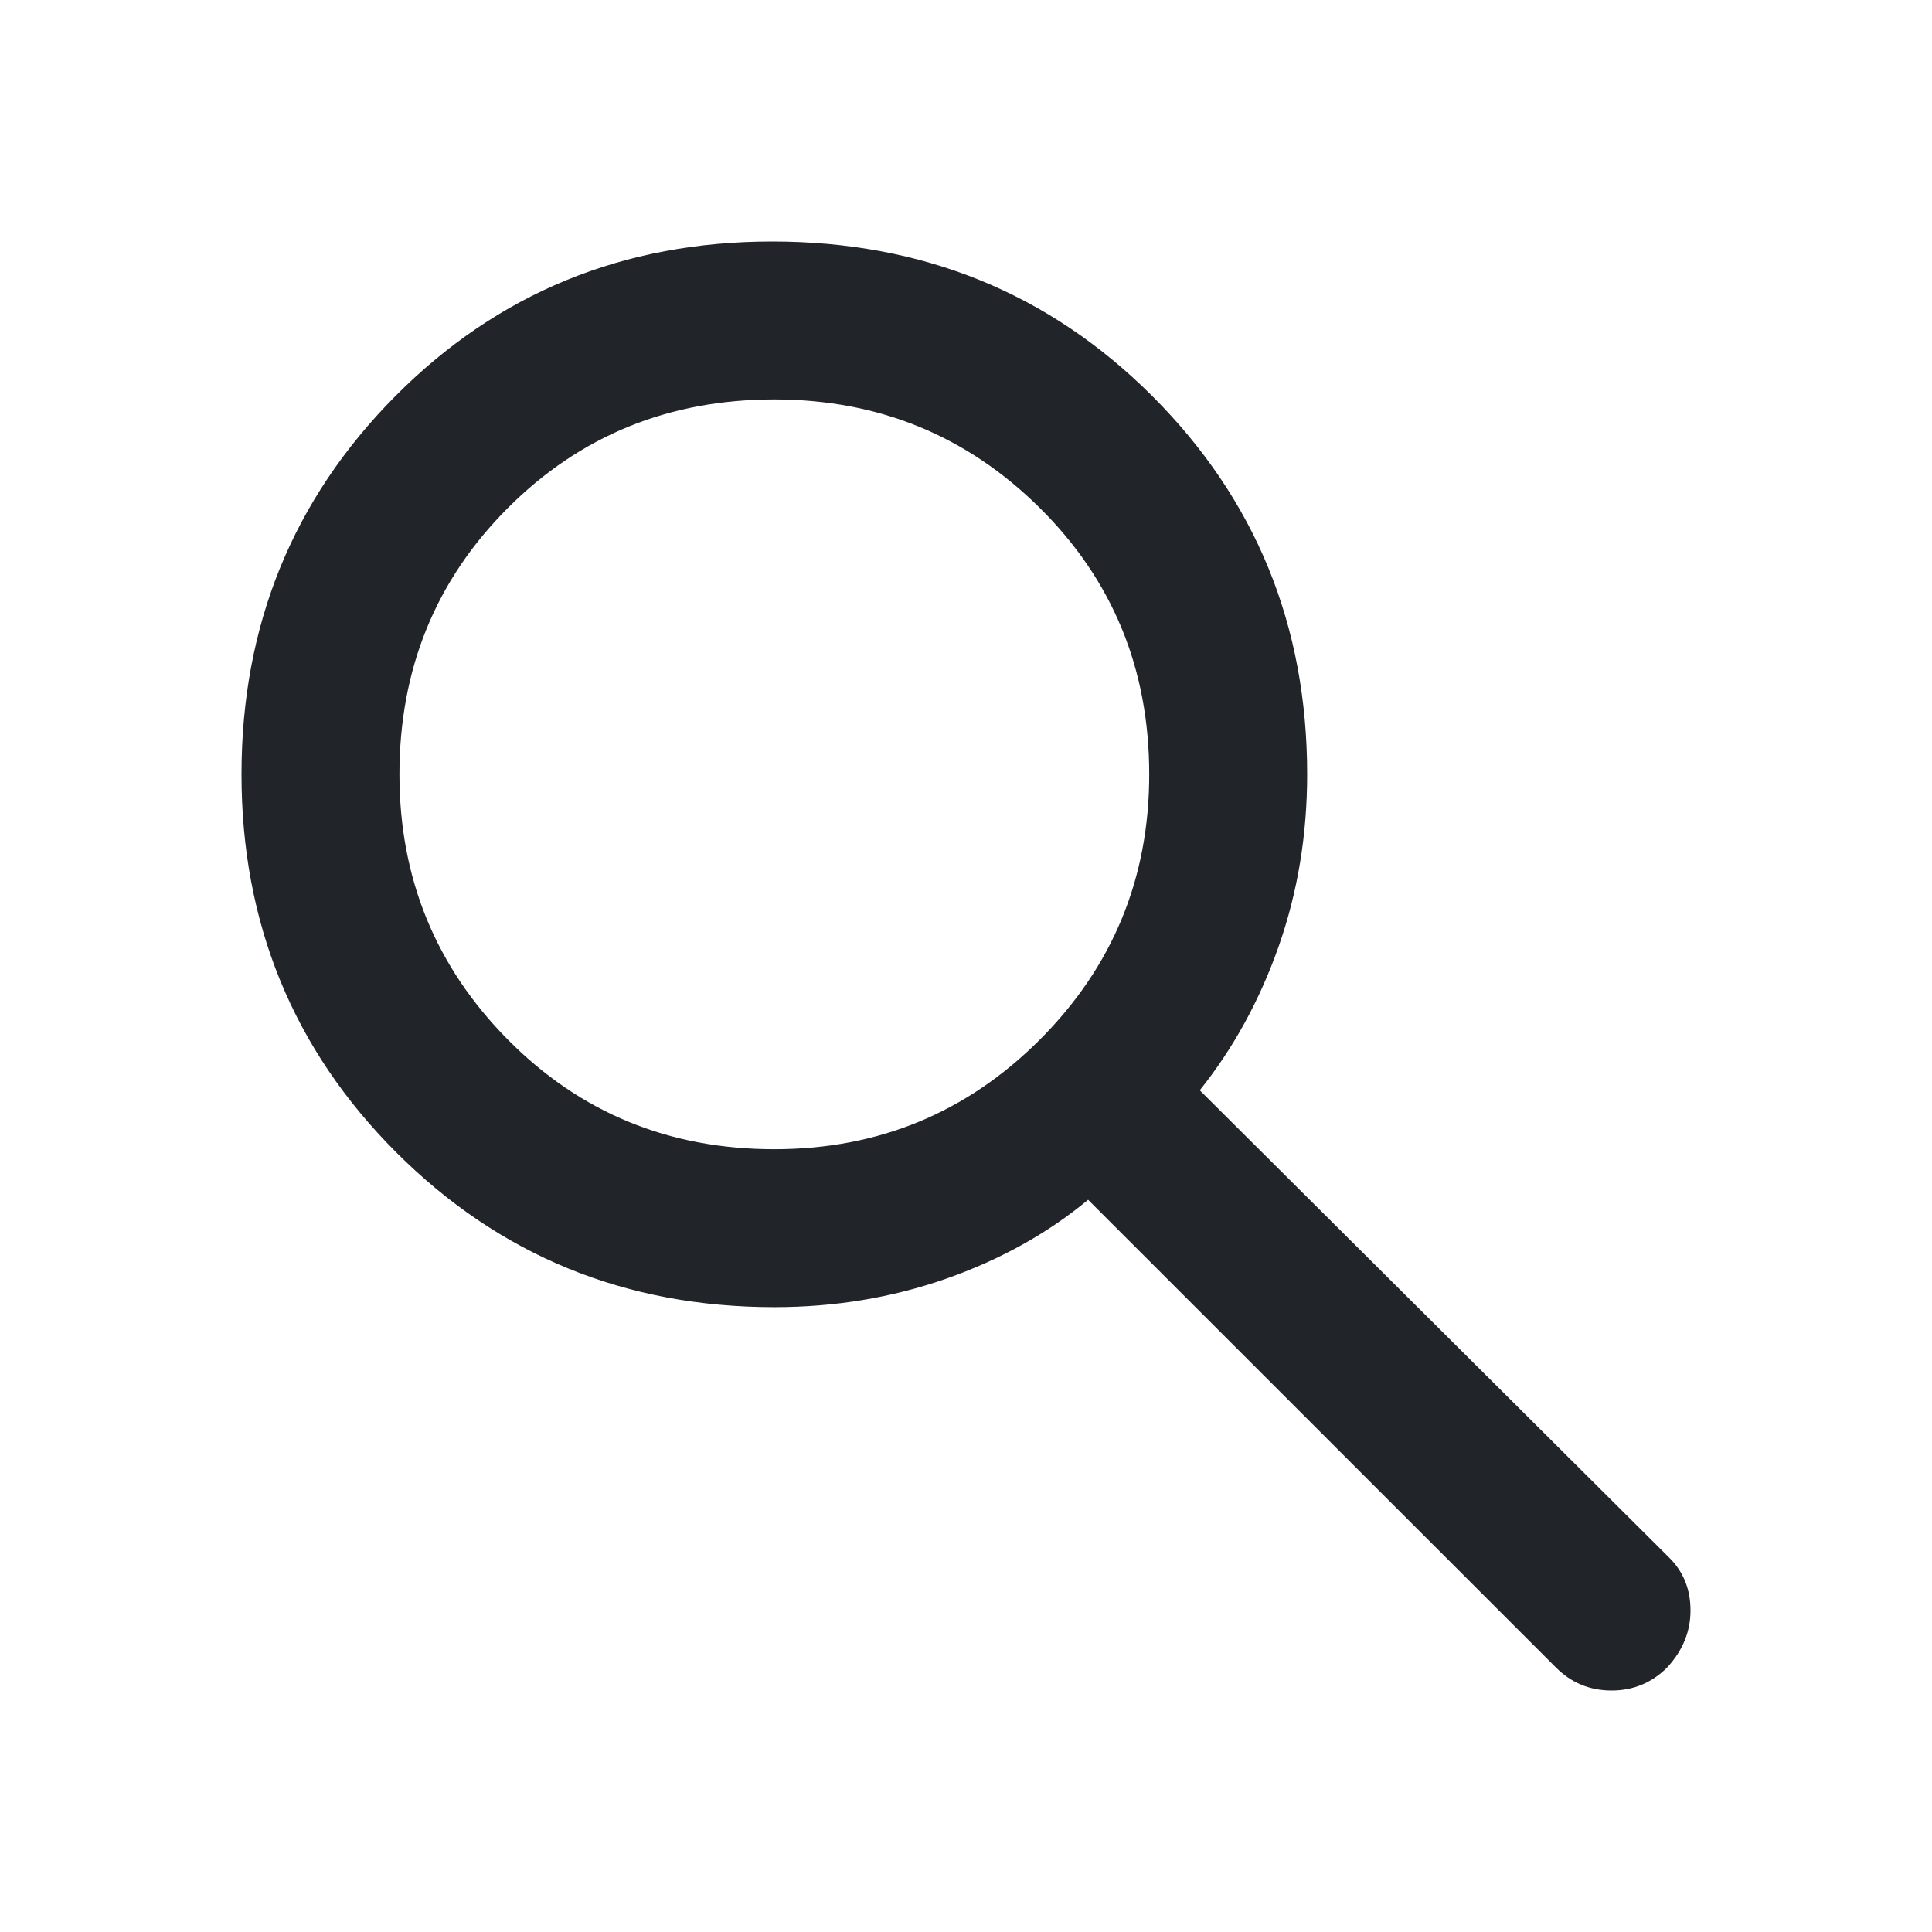
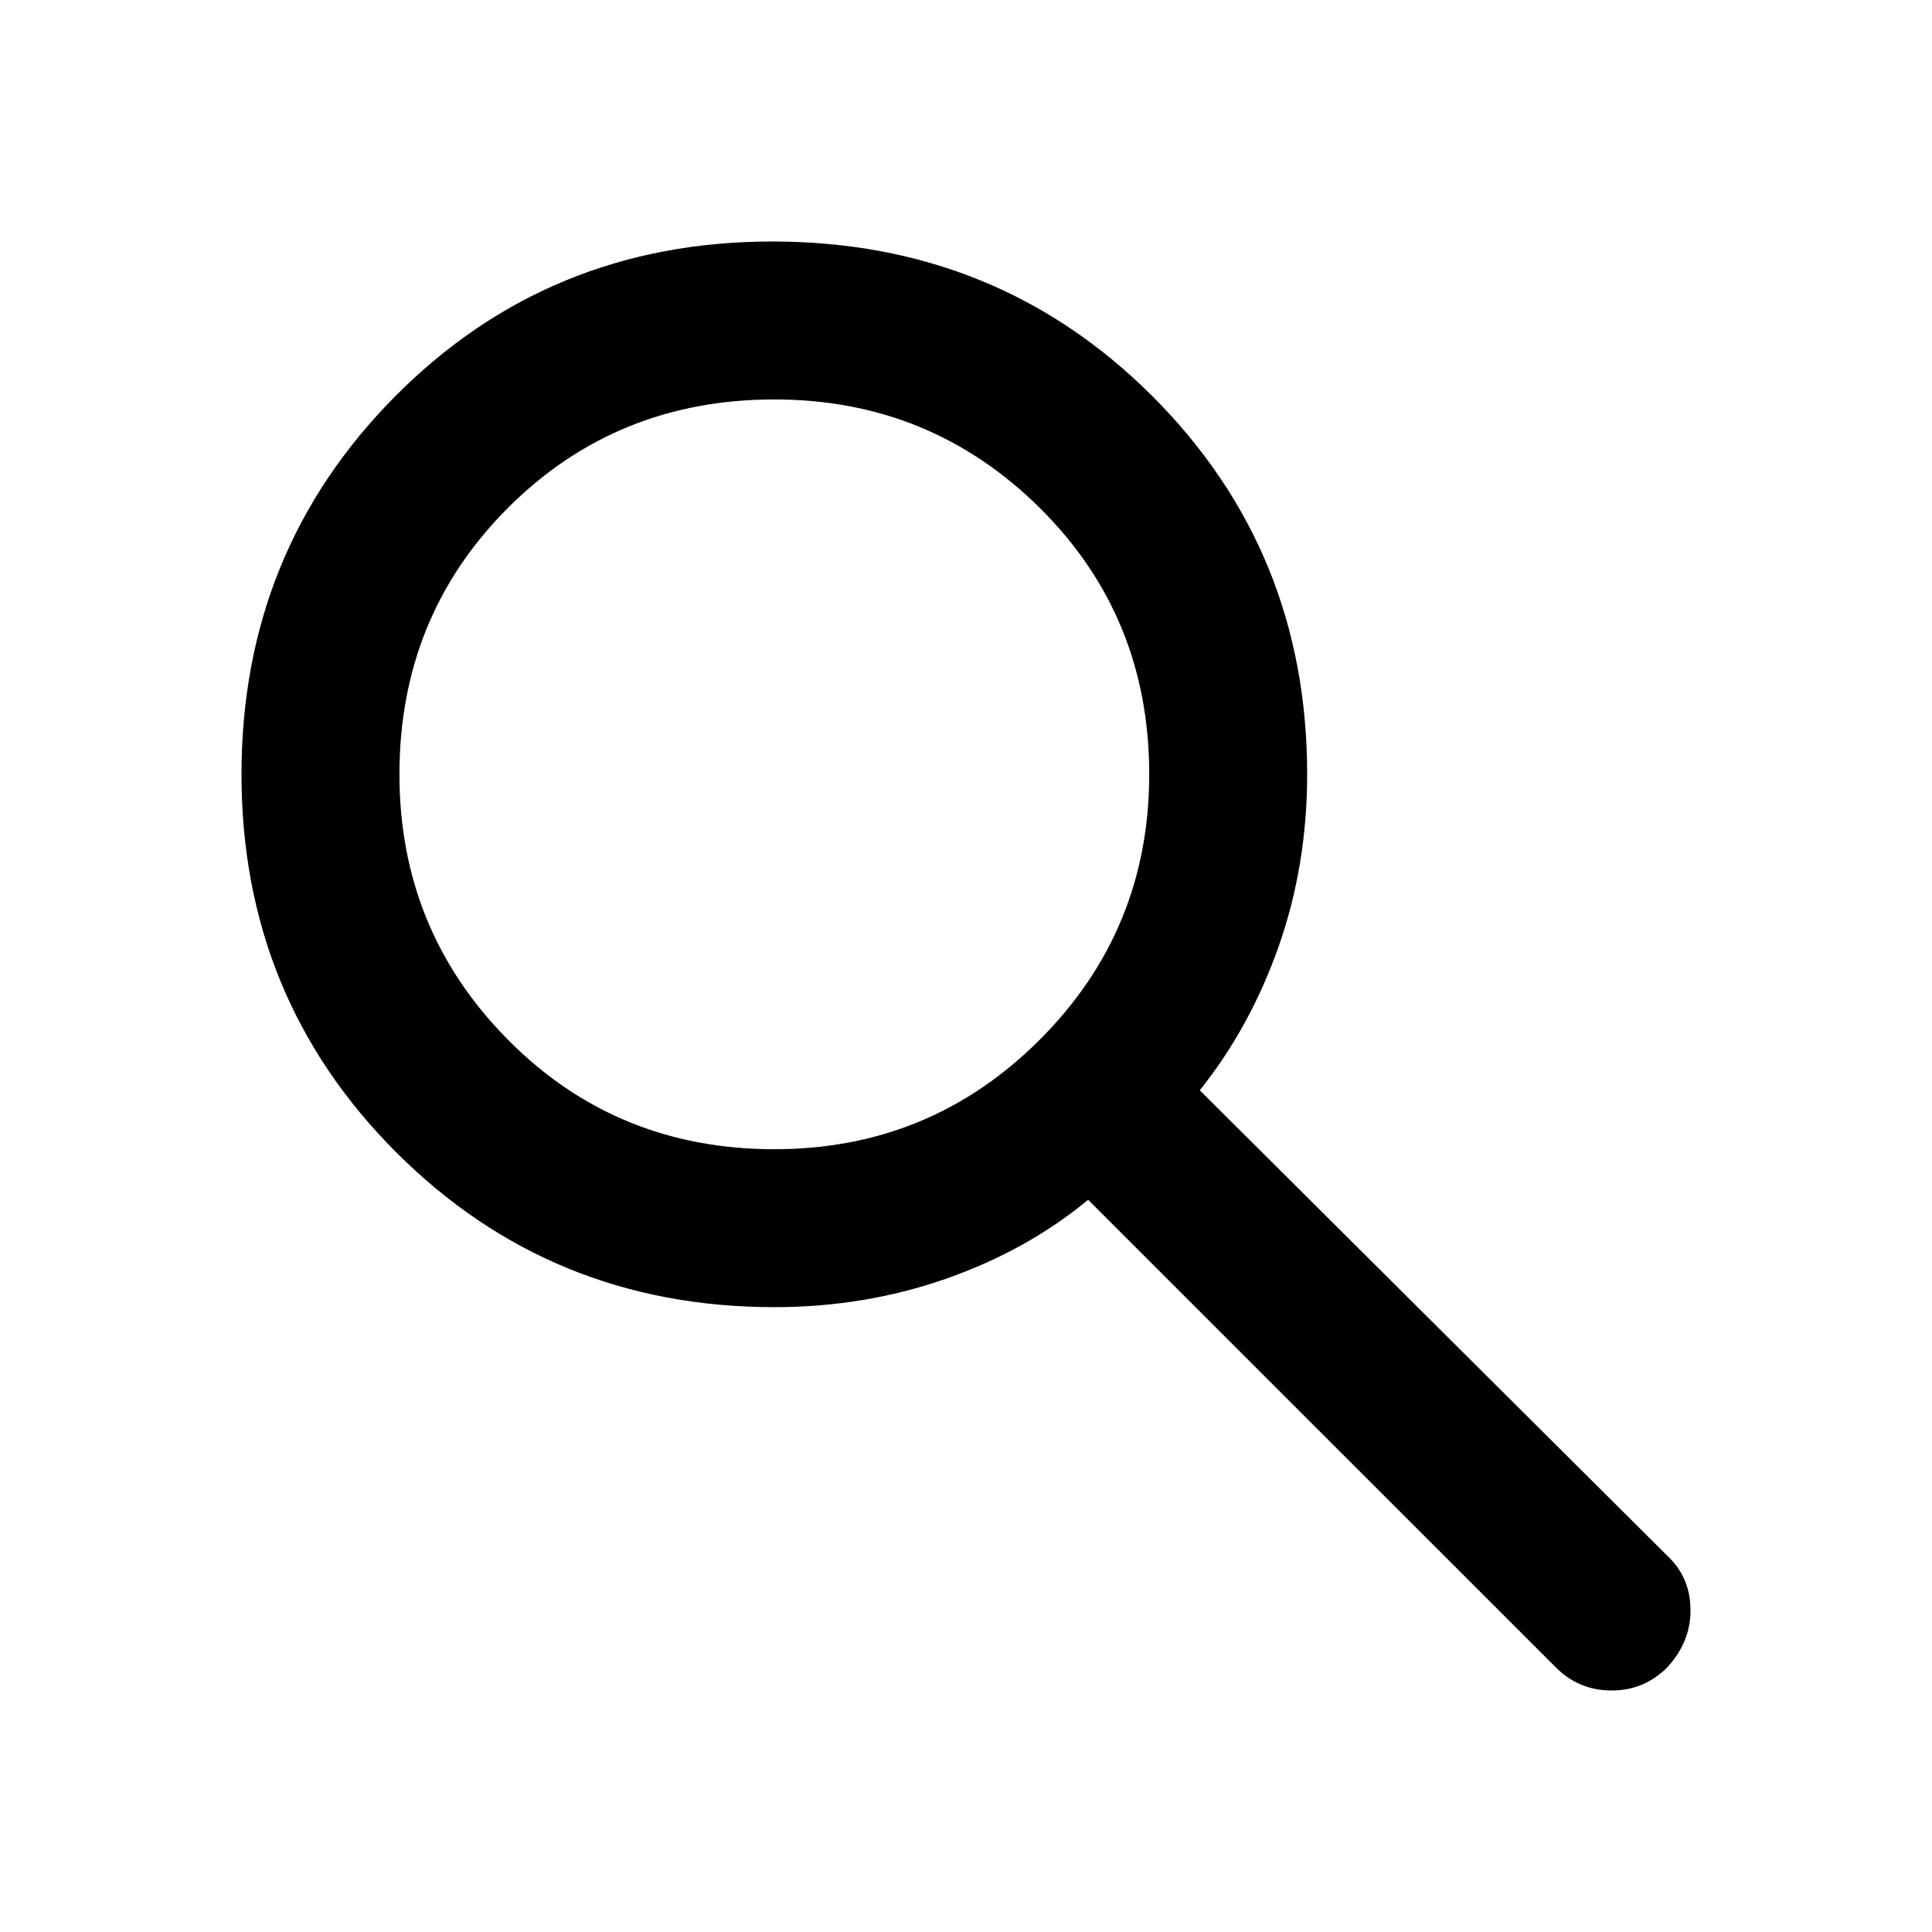
- <svg xmlns="http://www.w3.org/2000/svg" width="24" height="24" viewBox="0 0 24 24" fill="none">
+ <svg xmlns="http://www.w3.org/2000/svg" width="24" height="24" viewBox="0 0 24 24">
  <g id="Icon_Search">
-     <path id="search" d="M19.326 20.712L13.517 14.904C13.012 15.323 12.423 15.649 11.752 15.885C11.08 16.12 10.369 16.238 9.619 16.238C7.77 16.238 6.205 15.597 4.922 14.315C3.641 13.033 3 11.468 3 9.619C3 7.77 3.637 6.205 4.91 4.922C6.183 3.641 7.744 3 9.593 3C11.459 3 13.034 3.641 14.316 4.922C15.598 6.205 16.238 7.77 16.238 9.619C16.238 10.369 16.121 11.08 15.886 11.751C15.65 12.423 15.323 13.02 14.904 13.544L20.738 19.352C20.913 19.526 21 19.744 21 20.006C21 20.267 20.904 20.503 20.712 20.712C20.52 20.904 20.289 21 20.019 21C19.749 21 19.517 20.904 19.326 20.712ZM9.619 14.276C10.91 14.276 12.009 13.823 12.916 12.916C13.823 12.009 14.276 10.91 14.276 9.619C14.276 8.311 13.823 7.208 12.916 6.309C12.009 5.411 10.91 4.962 9.619 4.962C8.311 4.962 7.208 5.411 6.31 6.309C5.412 7.208 4.962 8.311 4.962 9.619C4.962 10.91 5.412 12.009 6.31 12.916C7.208 13.823 8.311 14.276 9.619 14.276Z" fill="#212529" />
+     <path id="search" d="M19.326 20.712L13.517 14.904C13.012 15.323 12.423 15.649 11.752 15.885C11.08 16.12 10.369 16.238 9.619 16.238C7.77 16.238 6.205 15.597 4.922 14.315C3.641 13.033 3 11.468 3 9.619C3 7.77 3.637 6.205 4.91 4.922C6.183 3.641 7.744 3 9.593 3C11.459 3 13.034 3.641 14.316 4.922C15.598 6.205 16.238 7.77 16.238 9.619C16.238 10.369 16.121 11.08 15.886 11.751C15.65 12.423 15.323 13.02 14.904 13.544L20.738 19.352C20.913 19.526 21 19.744 21 20.006C21 20.267 20.904 20.503 20.712 20.712C20.52 20.904 20.289 21 20.019 21C19.749 21 19.517 20.904 19.326 20.712ZM9.619 14.276C10.91 14.276 12.009 13.823 12.916 12.916C13.823 12.009 14.276 10.91 14.276 9.619C14.276 8.311 13.823 7.208 12.916 6.309C12.009 5.411 10.91 4.962 9.619 4.962C8.311 4.962 7.208 5.411 6.31 6.309C5.412 7.208 4.962 8.311 4.962 9.619C4.962 10.91 5.412 12.009 6.31 12.916C7.208 13.823 8.311 14.276 9.619 14.276Z" fill="currentColor" />
  </g>
</svg>
